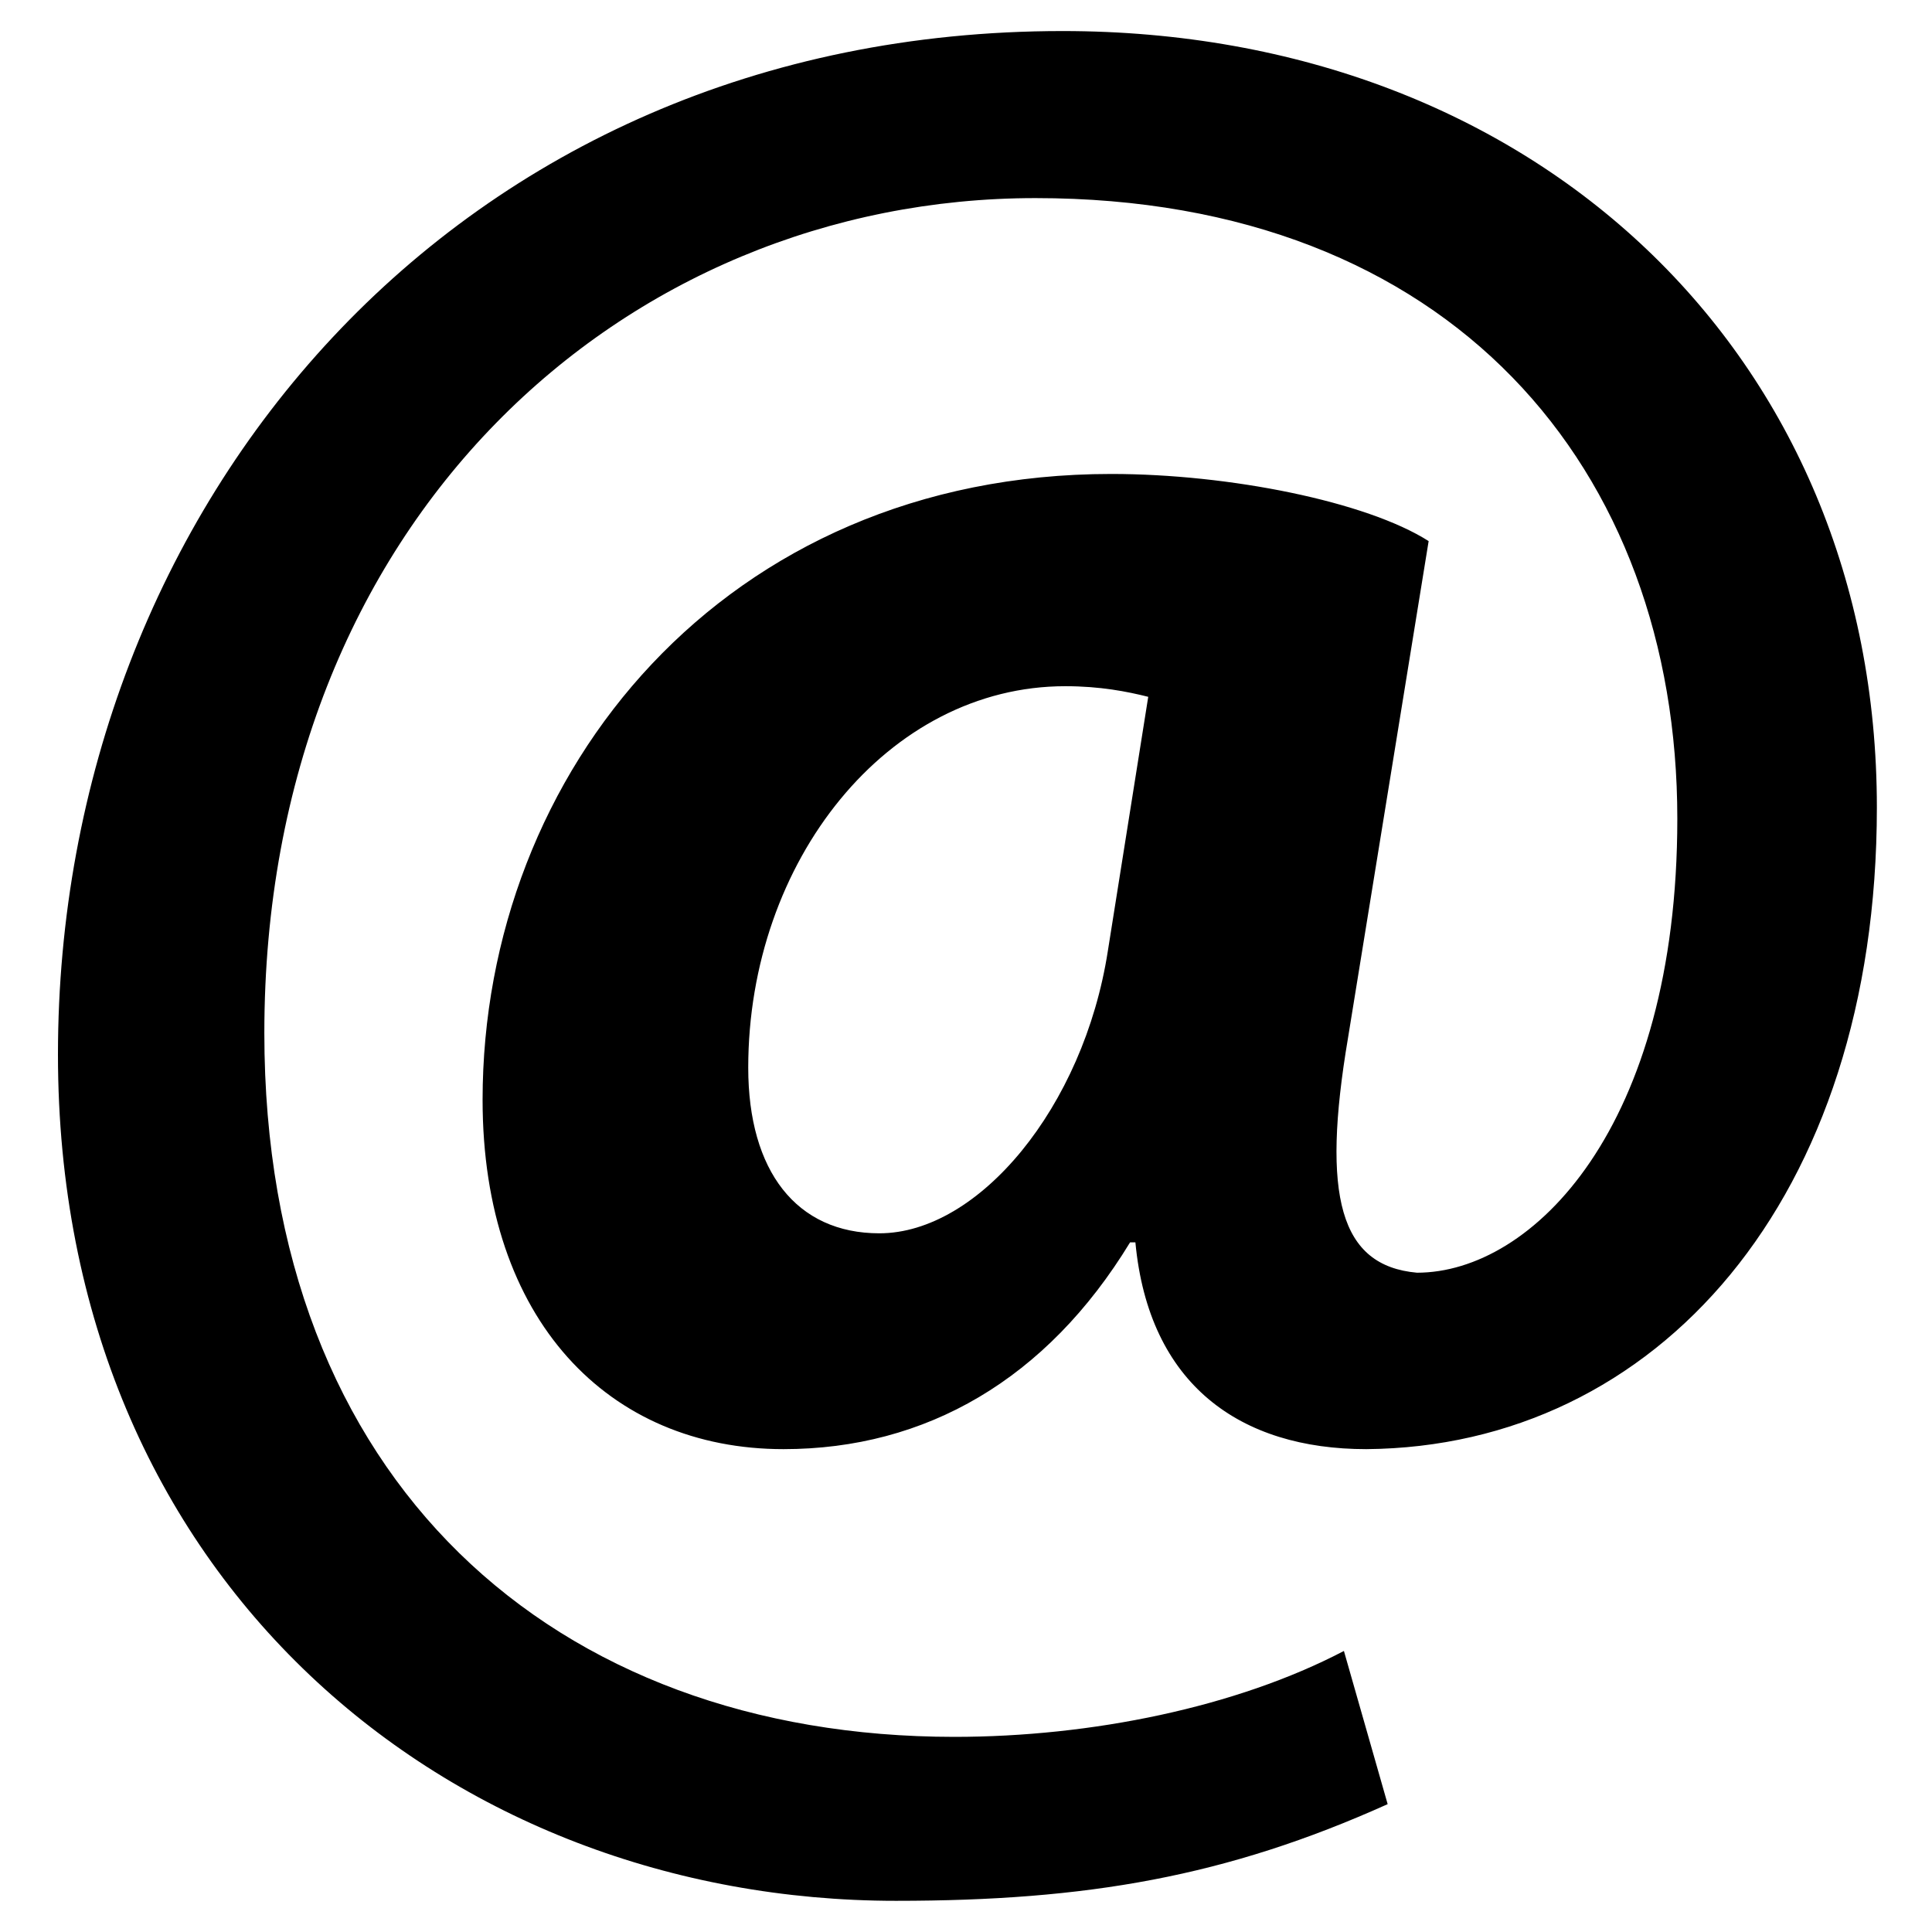
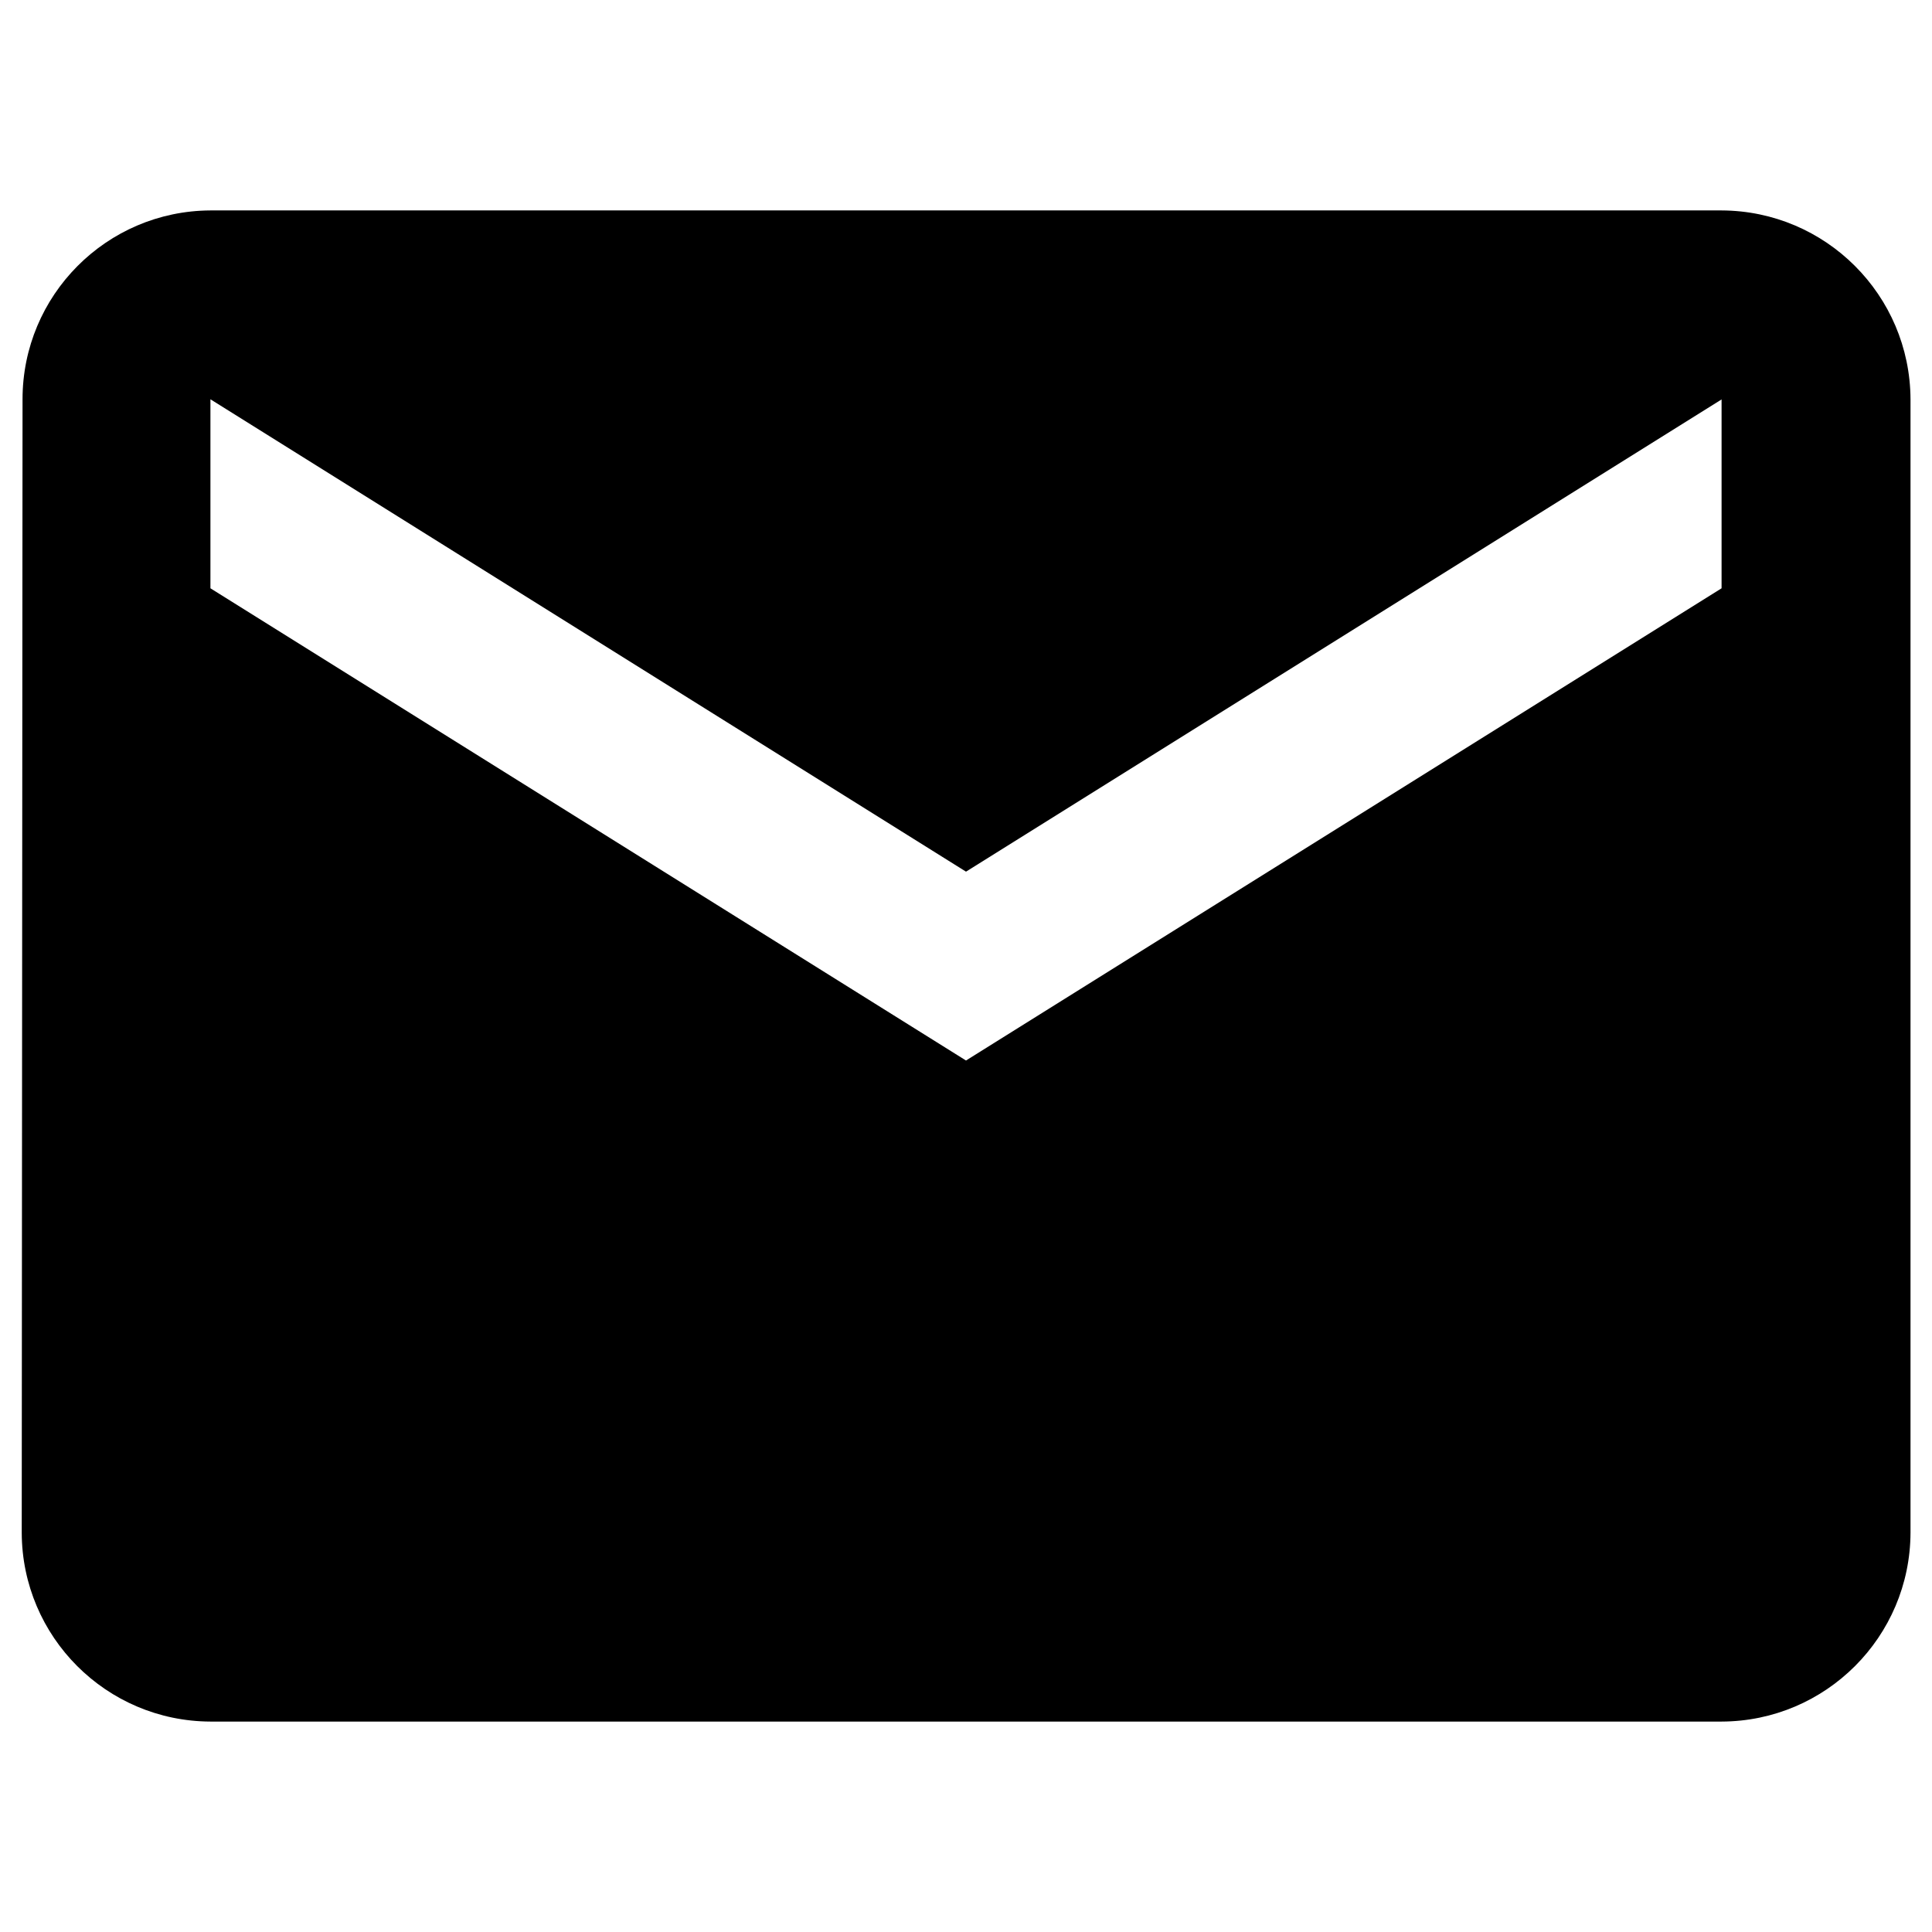
- <svg xmlns="http://www.w3.org/2000/svg" version="1.1" x="0px" y="0px" width="28px" height="28px" viewBox="0 0 28 28" enable-background="new 0 0 28 28" xml:space="preserve">
-   <g>
-     <path d="M20.111 26.147c-2.336 1.051-4.361 1.401-7.125 1.401c-6.462 0-12.146-4.633-12.146-12.265 c0-7.94 5.762-14.833 14.561-14.833c6.853 0 11.8 4.7 11.8 11.252c0 5.684-3.194 9.265-7.399 9.3 c-1.829 0-3.153-0.934-3.347-2.997h-0.077c-1.208 1.986-2.96 2.997-5.023 2.997c-2.532 0-4.361-1.868-4.361-5.062 c0-4.749 3.504-9.071 9.111-9.071c1.713 0 3.7 0.4 4.6 0.973l-1.169 7.203c-0.388 2.298-0.116 3.3 1 3.4 c1.673 0 3.773-2.102 3.773-6.58c0-5.061-3.27-8.994-9.303-8.994c-5.957 0-11.175 4.673-11.175 12.1 c0 6.5 4.2 10.2 10 10.201c1.986 0 4.089-0.43 5.646-1.245L20.111 26.147z M16.646 10.1 c-0.311-0.078-0.701-0.155-1.207-0.155c-2.571 0-4.595 2.53-4.595 5.529c0 1.5 0.7 2.4 1.9 2.4 c1.441 0 2.959-1.828 3.311-4.087L16.646 10.068z" />
-   </g>
+ <svg xmlns="http://www.w3.org/2000/svg" width="24" height="24" viewBox="0 0 24 24">
+   <path d="M21.386 2.614H2.614A2.345 2.345 0 0 0 .28 4.96L.27 19.04a2.353 2.353 0 0 0 2.345 2.346h18.77a2.354 2.354 0 0 0 2.348-2.347V4.96a2.356 2.356 0 0 0-2.347-2.346zm0 4.694L12 13.174 2.614 7.308V4.96L12 10.828l9.386-5.866V7.31z" />
</svg>
